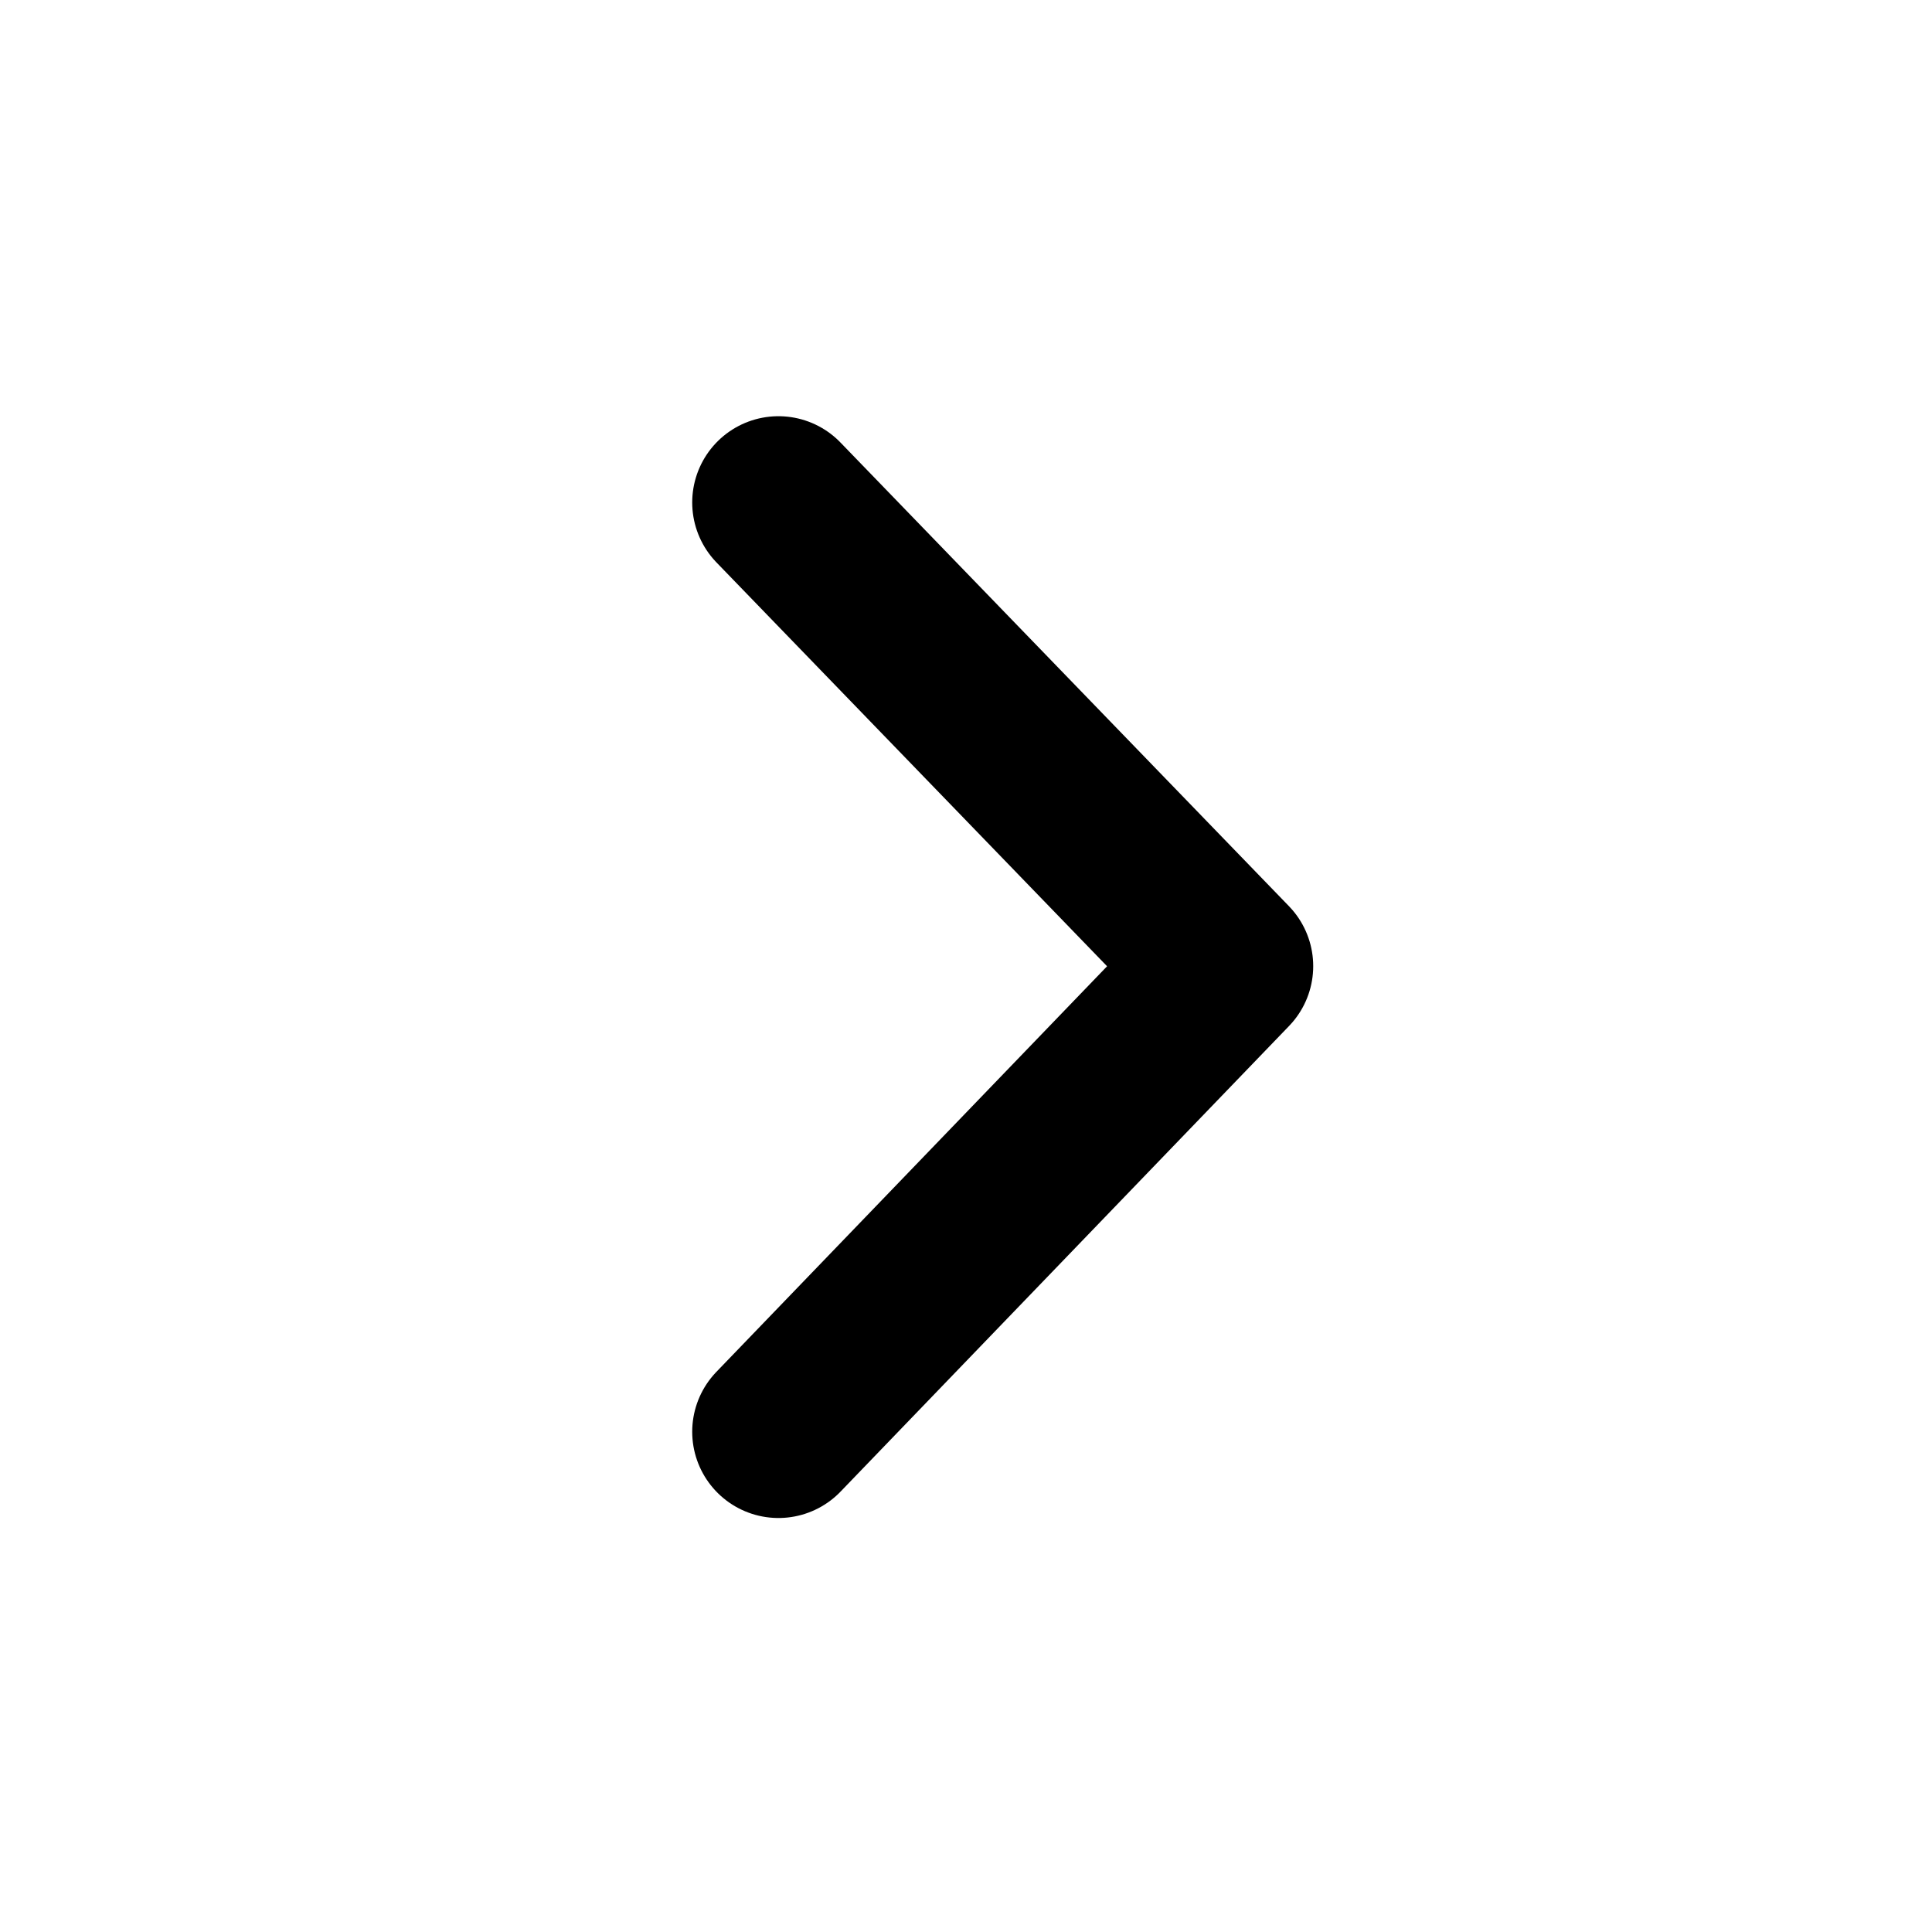
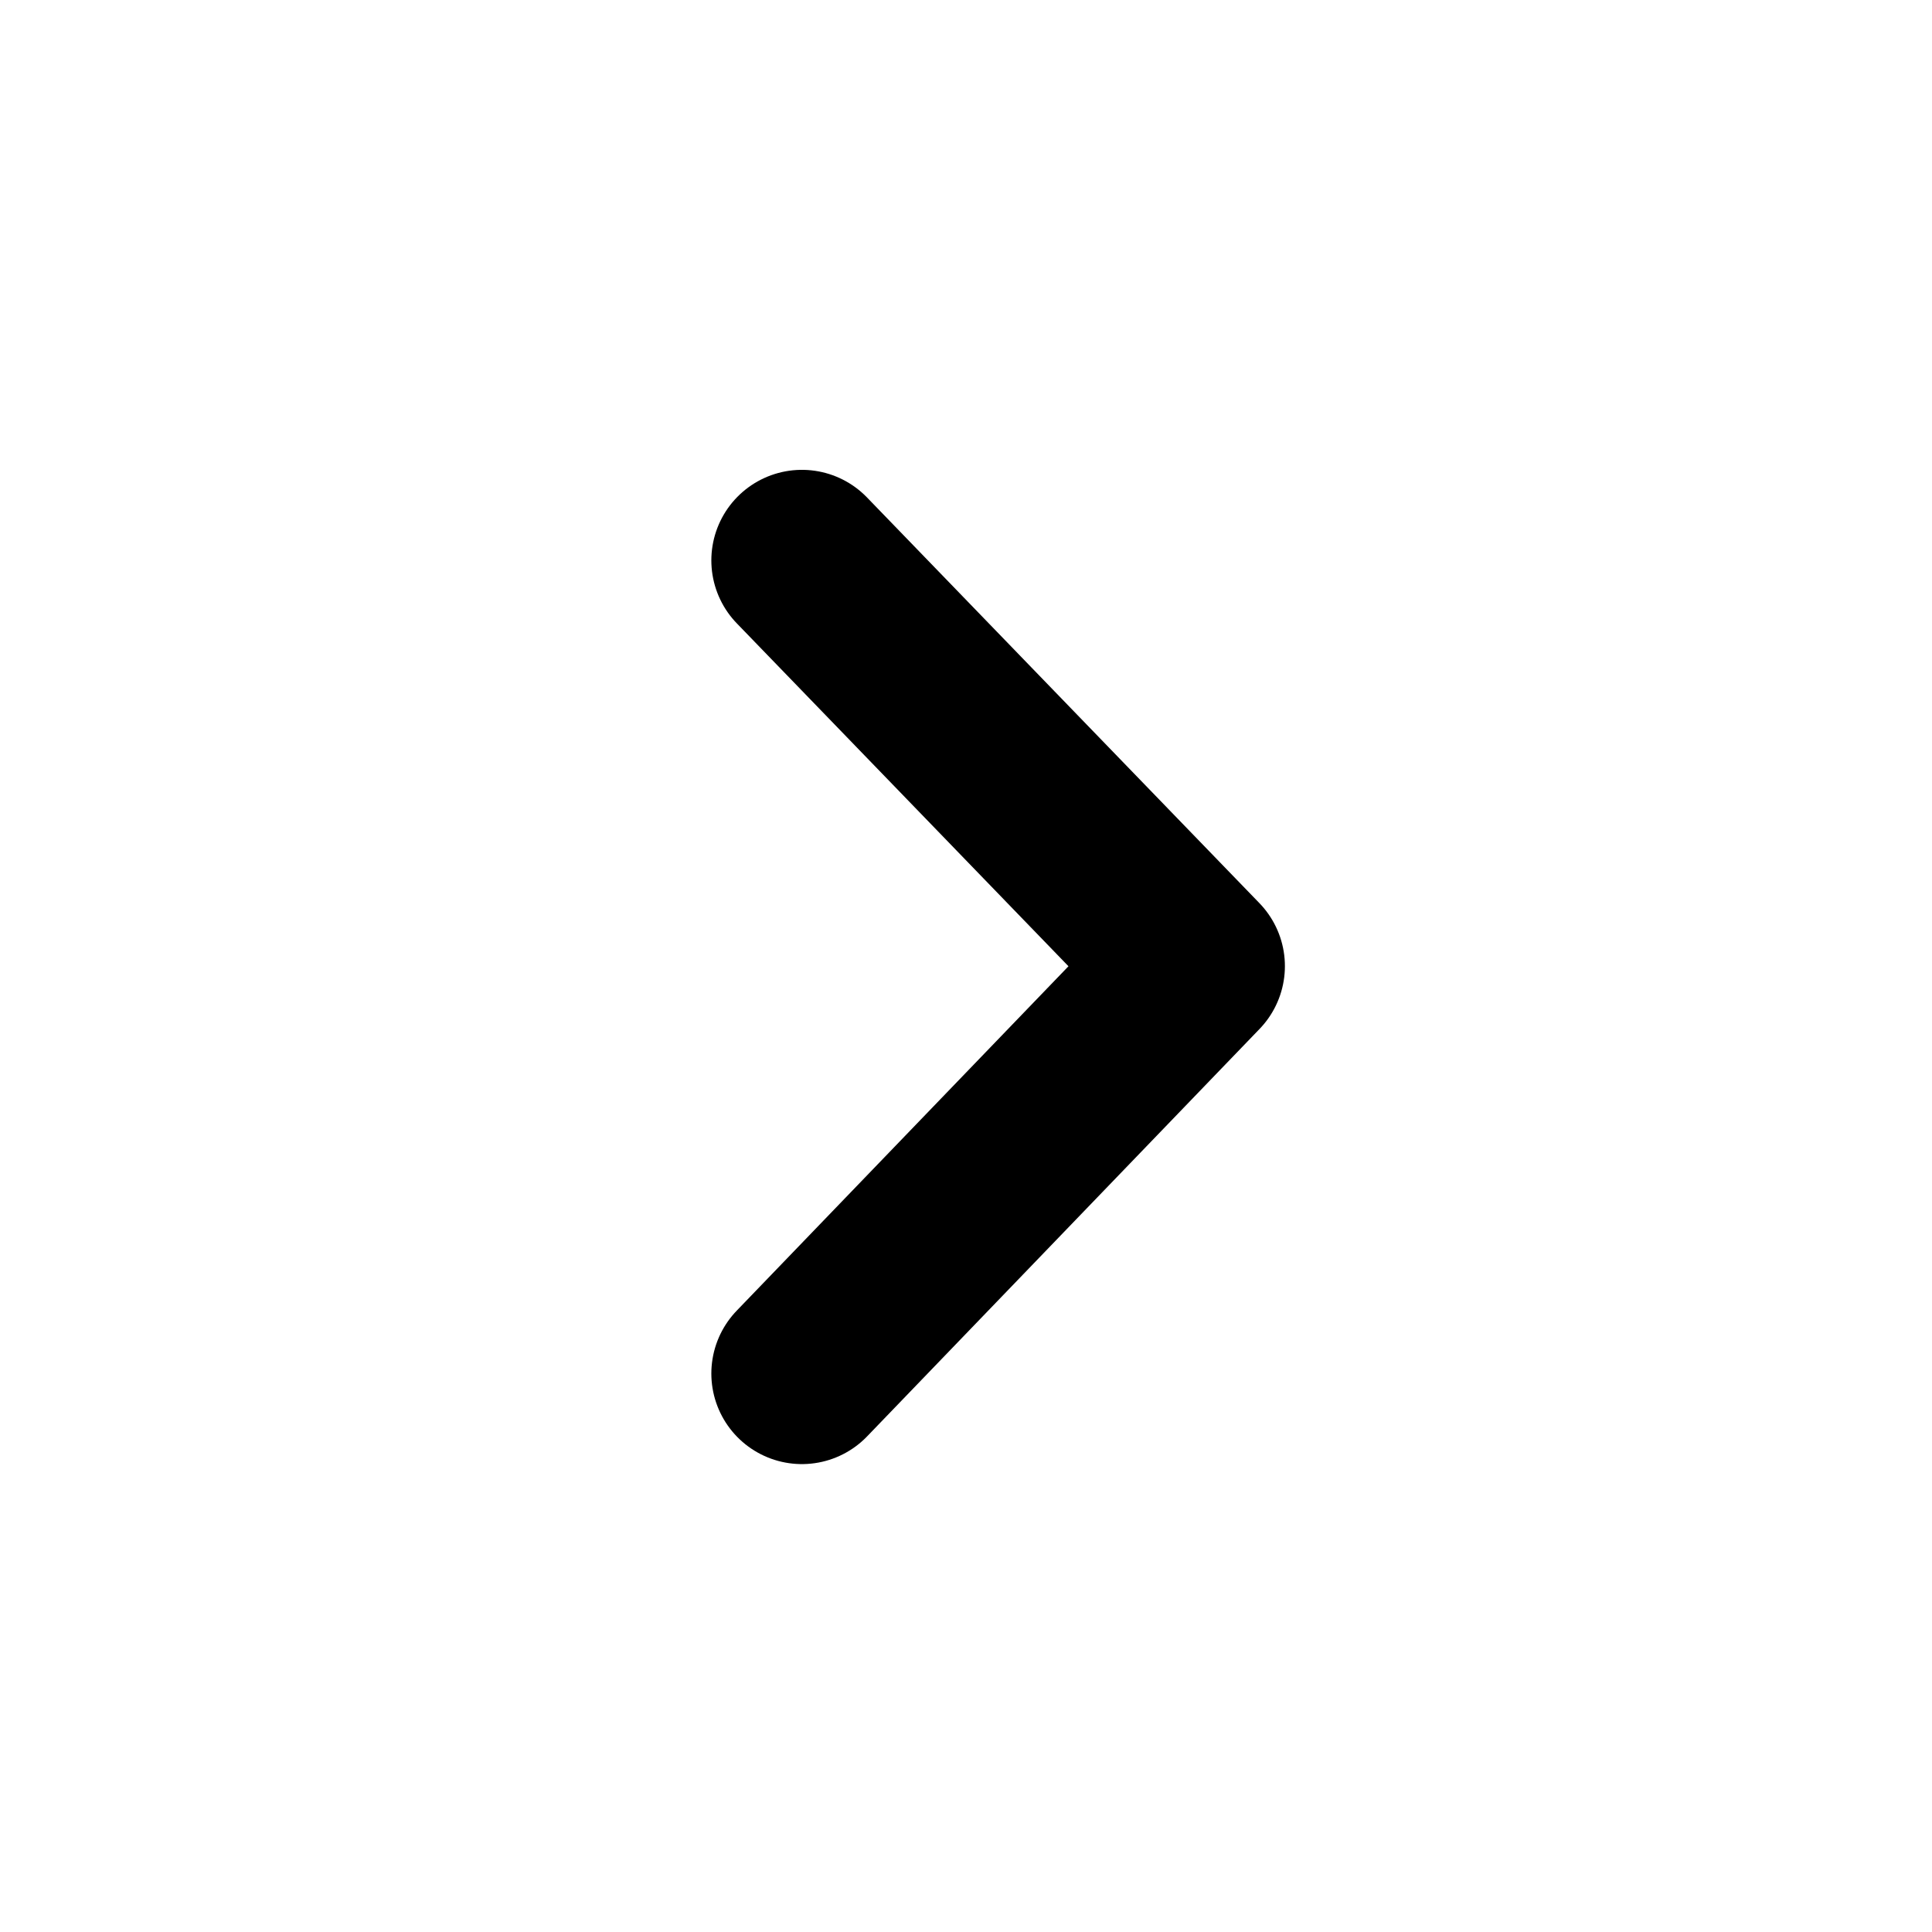
- <svg xmlns="http://www.w3.org/2000/svg" width="14" height="14" viewBox="0 0 14 14" fill="none">
-   <path d="M5.641 3.641L8.891 7.001L5.641 10.375" stroke="black" stroke-width="1.25" stroke-linecap="round" stroke-linejoin="round" />
+ <svg xmlns="http://www.w3.org/2000/svg" width="16" height="16" viewBox="0 0 16 16" fill="none">
+   <path d="M6.641 4.641L9.891 8.001L6.641 11.375" stroke="black" stroke-width="1.5" stroke-linecap="round" stroke-linejoin="round" />
</svg>
